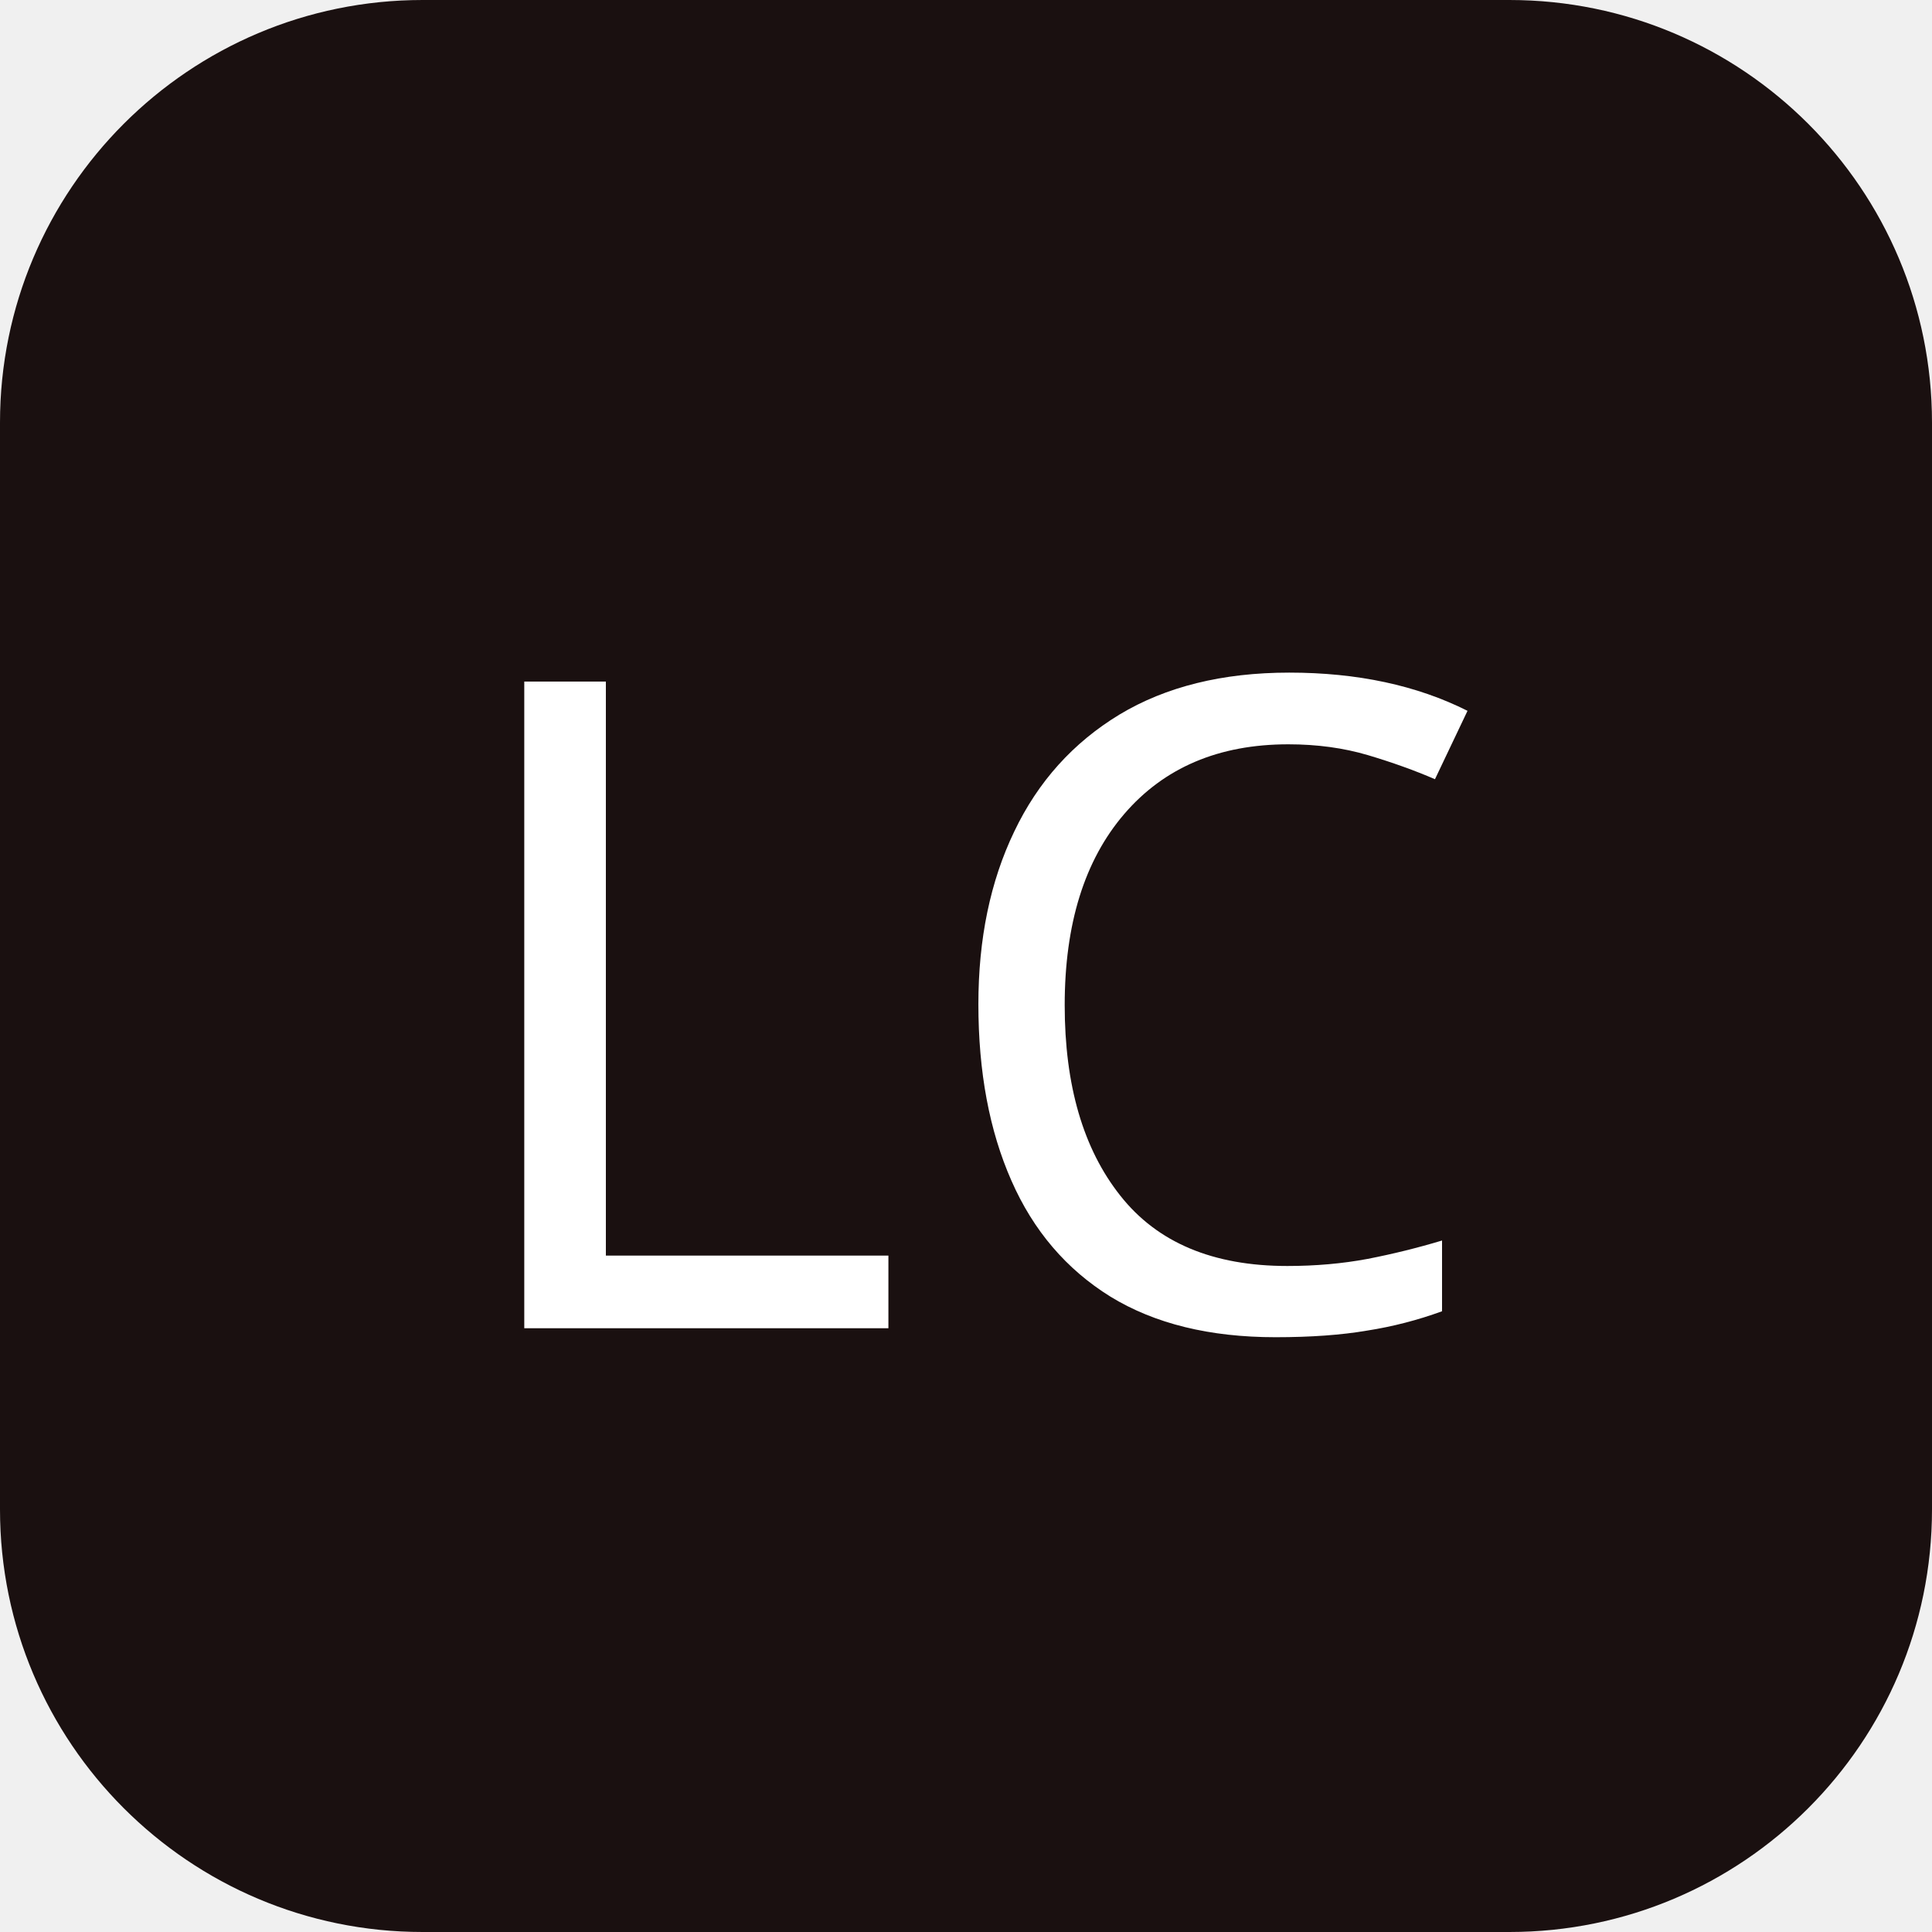
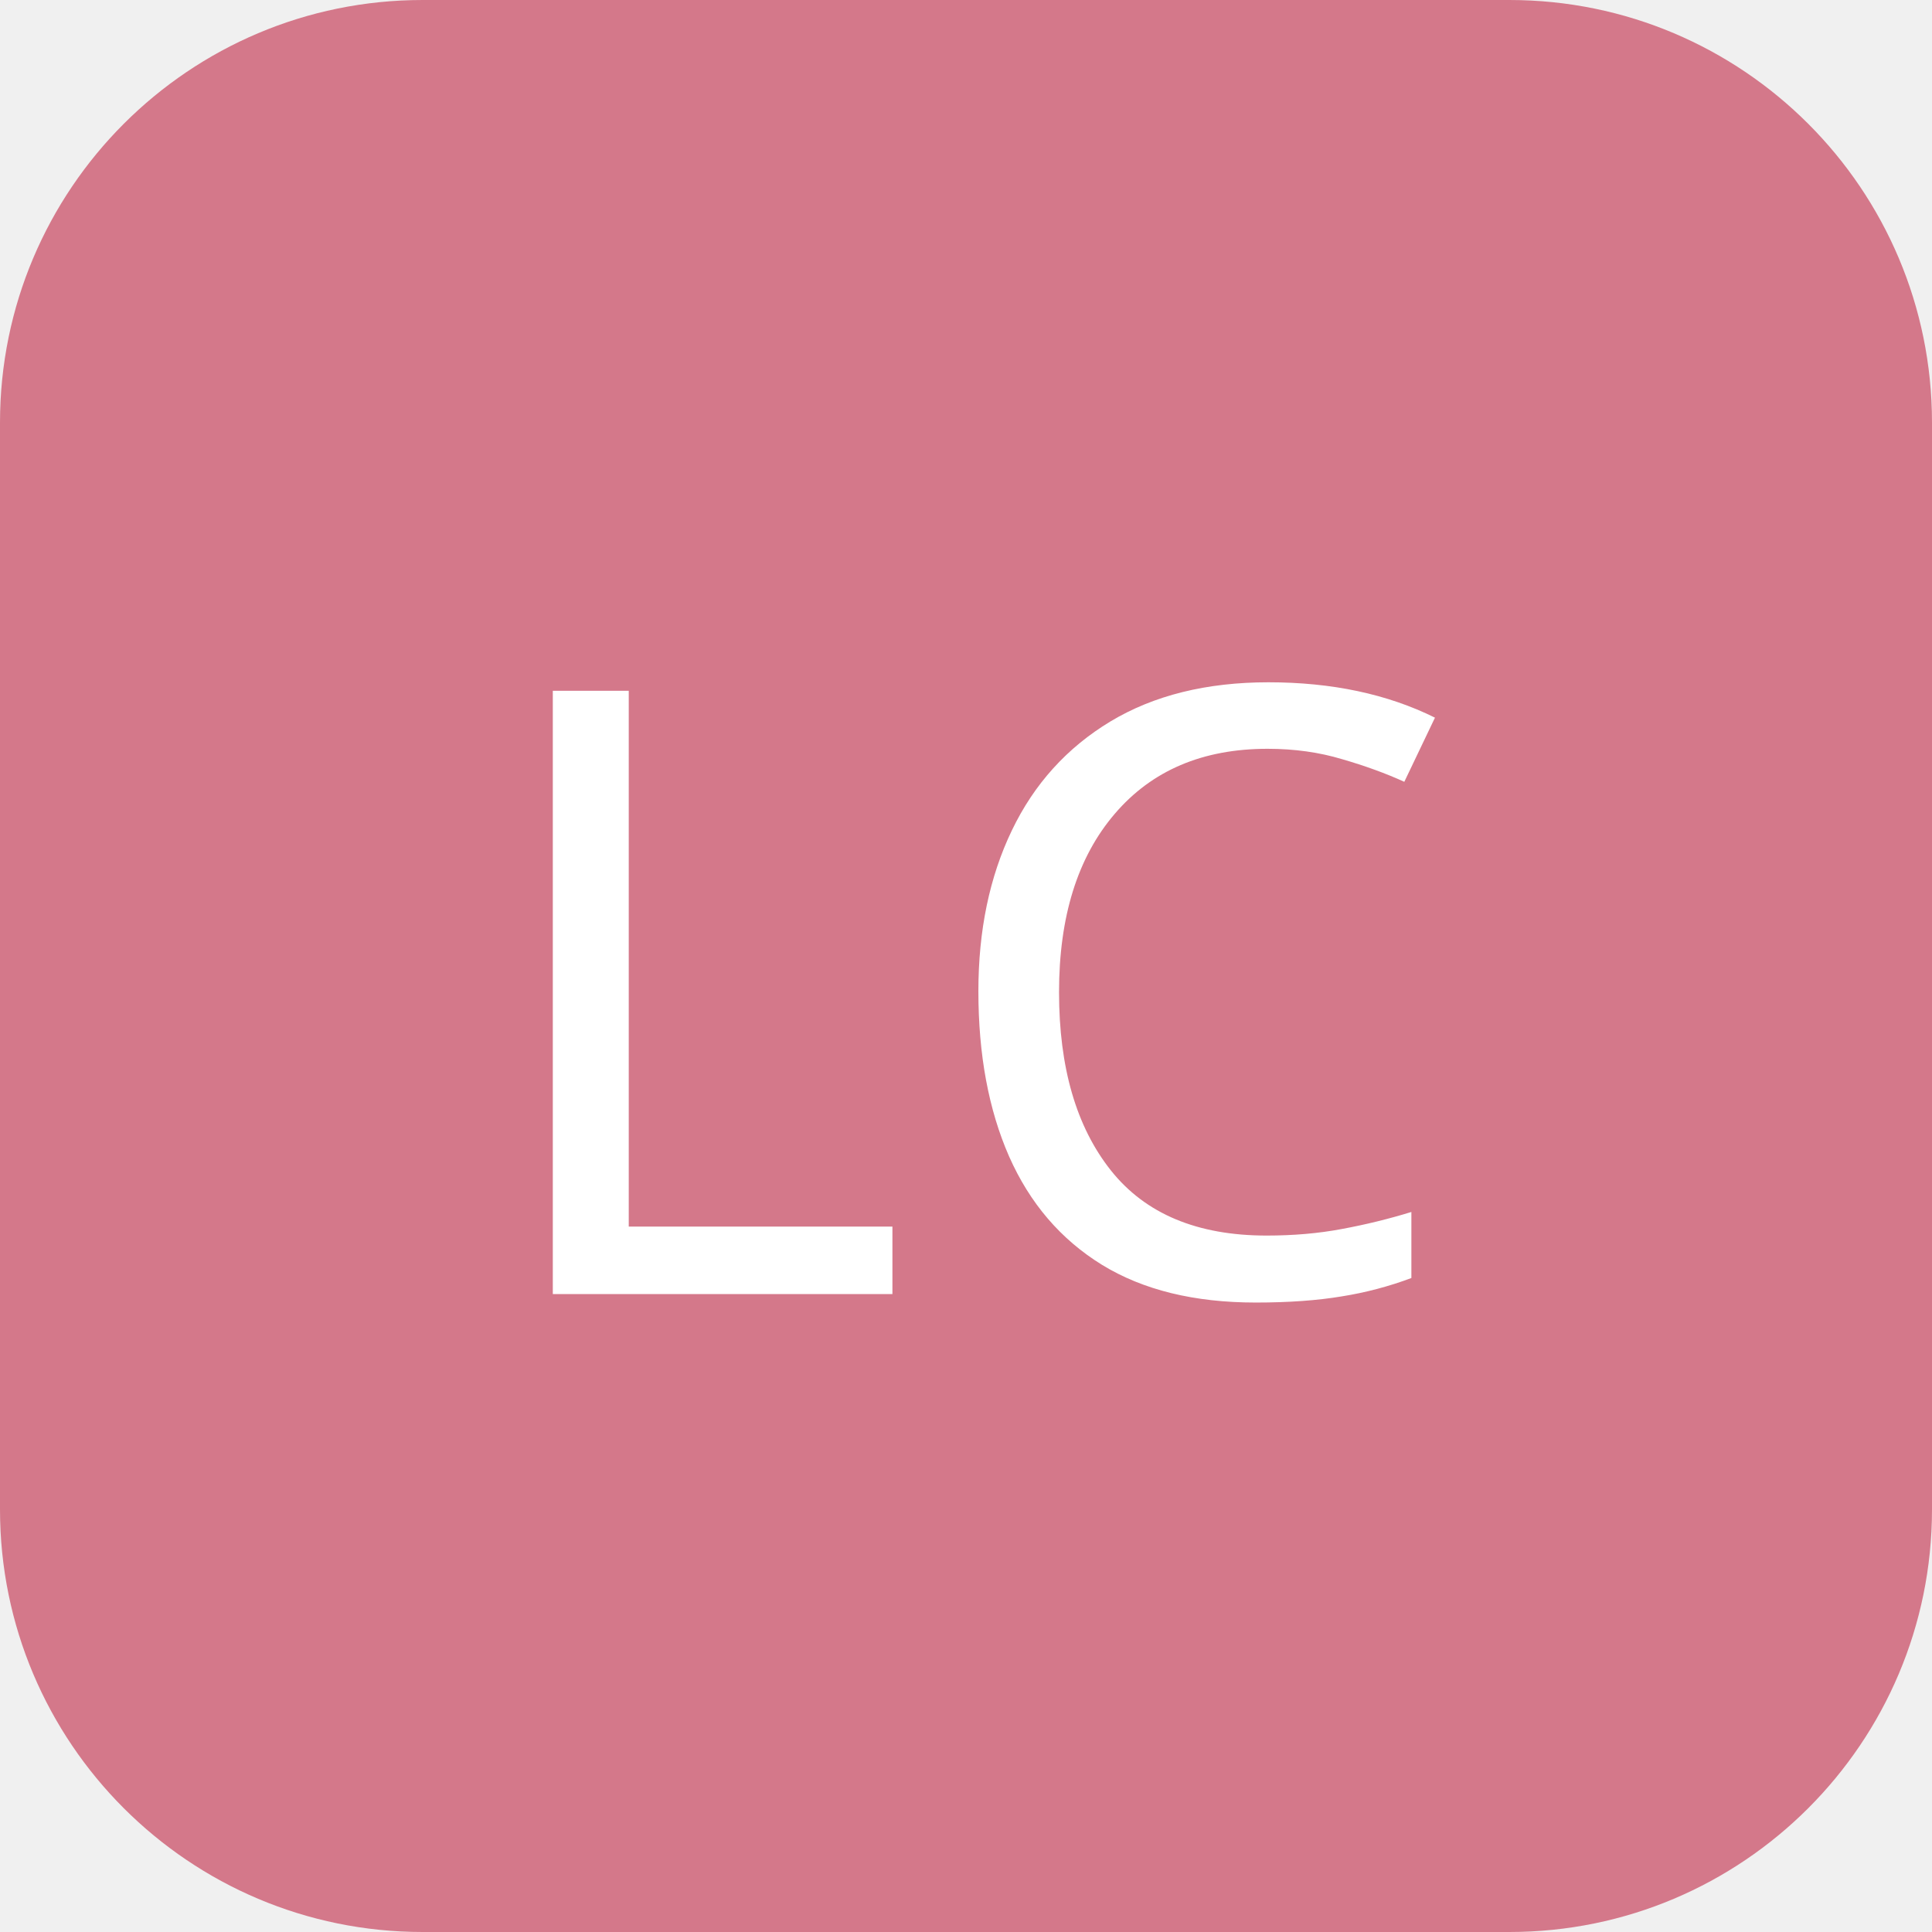
<svg xmlns="http://www.w3.org/2000/svg" viewBox="0 0 64 64" width="64" height="64">
-   <rect width="64" height="64" rx="14" fill="#1A1010" />
-   <text x="32" y="44" text-anchor="middle" font-family="Impact, 'Arial Narrow Bold', 'Arial Black', sans-serif" font-size="30" letter-spacing="1" fill="#FFFFFF" text-rendering="optimizeLegibility">LC</text>
+   <rect width="64" height="64" rx="14" fill="#D4788A" />
+   <text x="50%" y="50%" dominant-baseline="central" text-anchor="middle" font-family="Impact, 'Arial Narrow Bold', 'Arial Black', sans-serif" font-size="28" letter-spacing="1" fill="#FFFFFF" text-rendering="optimizeLegibility">LC</text>
</svg>
